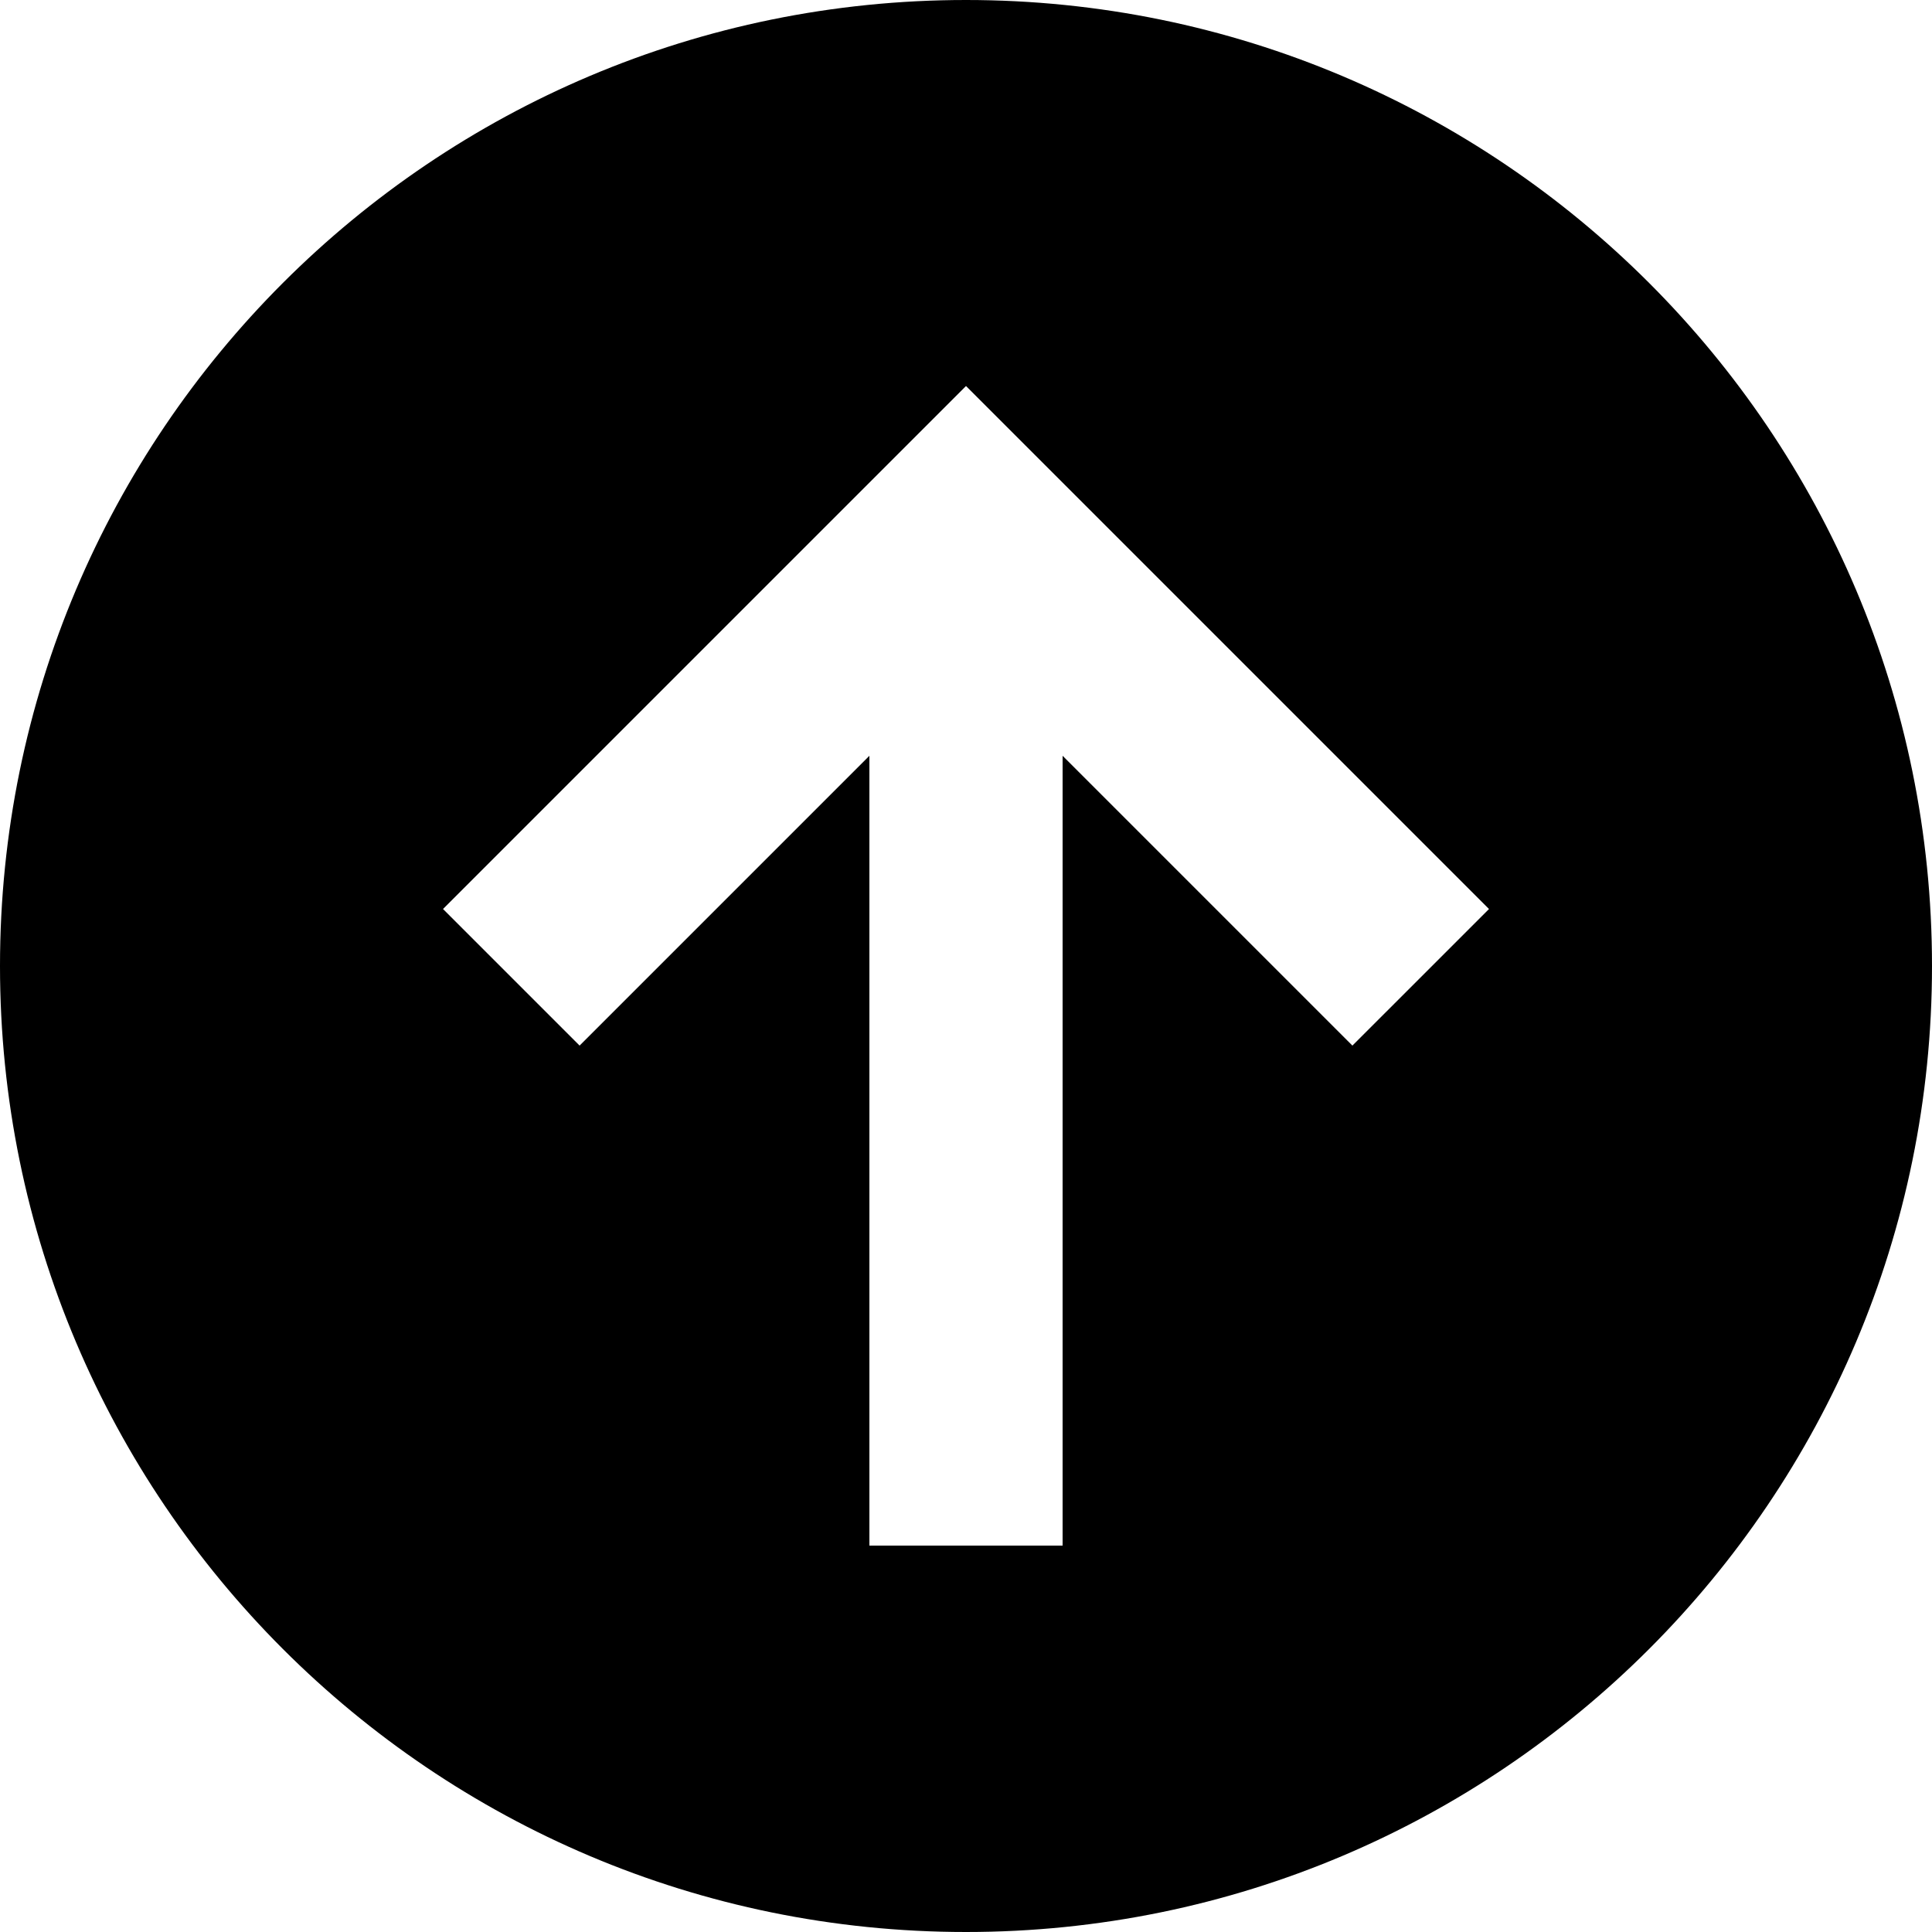
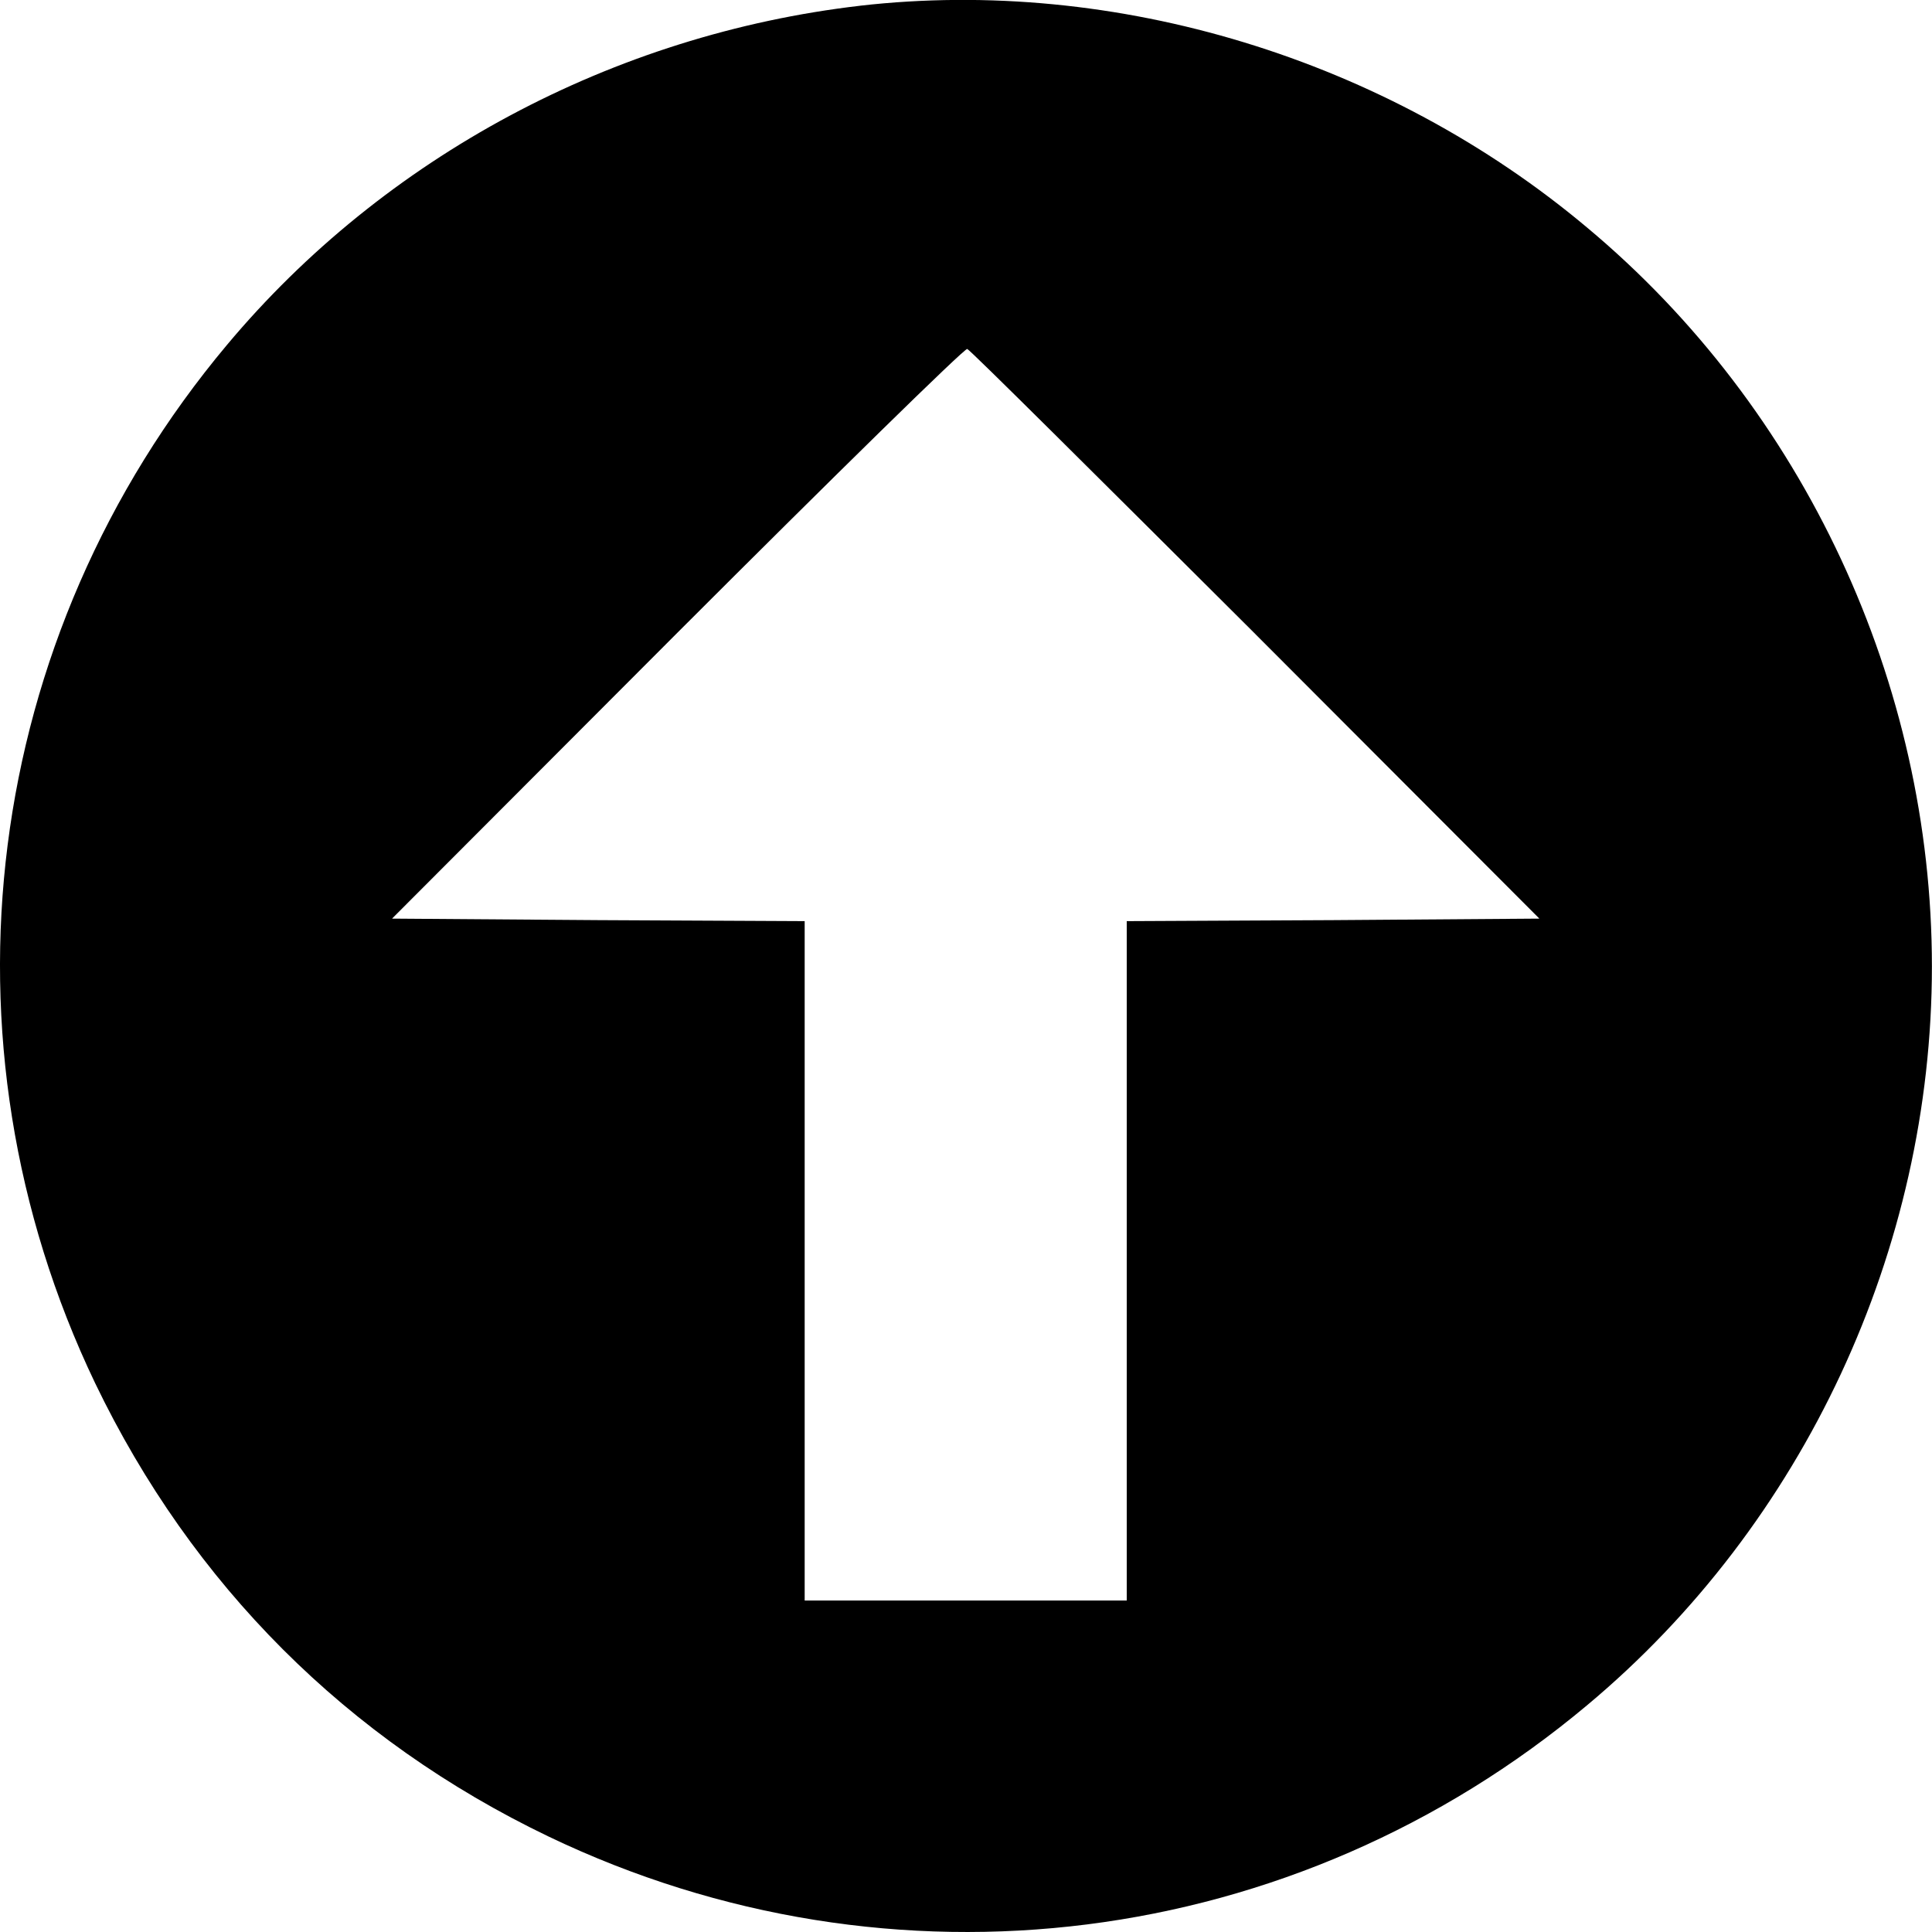
- <svg xmlns="http://www.w3.org/2000/svg" width="1333.333" height="1333.333" viewBox="0 0 1000 1000">
-   <path fill-rule="evenodd" d="m700 541.2-150-150V800H450V391.2l-150 150-70.699-70.699 270.7-270.7 270.7 270.7zM500 0C223.85 0 0 223.8 0 500c0 276.1 223.85 500 500 500s500-223.9 500-500C1000 223.8 776.15 0 500 0" />
+ <svg xmlns="http://www.w3.org/2000/svg" width="1007.507" height="1007.554" viewBox="0 0 755.63 755.665">
+   <defs>
+     <clipPath id="a">
+       <path d="M222.14 222.14h755.71v755.71H222.14Z" />
+     </clipPath>
+   </defs>
+   <g clip-path="url(#a)" transform="translate(-222.21 -222.14)">
+     <path d="M558.59 224.39c-96.445 11.219-186 59.051-247.61 132.66-95.855 114.36-115.73 272.02-51.57 406.06 37.988 78.93 98.613 139.55 177.34 177.34 134.24 64.363 291.9 44.484 406.26-51.371 84.832-70.859 134.83-178.33 134.83-288.95s-49.996-218.09-134.83-288.95c-78.73-66.137-184.43-98.219-284.42-86.801ZM713.3 470.23l111.01 111.21-80.699.59-80.699.394v265.72h-125.97v-265.72l-80.699-.394-80.699-.59 111.6-111.8c61.41-61.41 112.39-111.41 113.38-111.01.984.195 51.57 50.586 112.79 111.6z" />
+   </g>
</svg>
